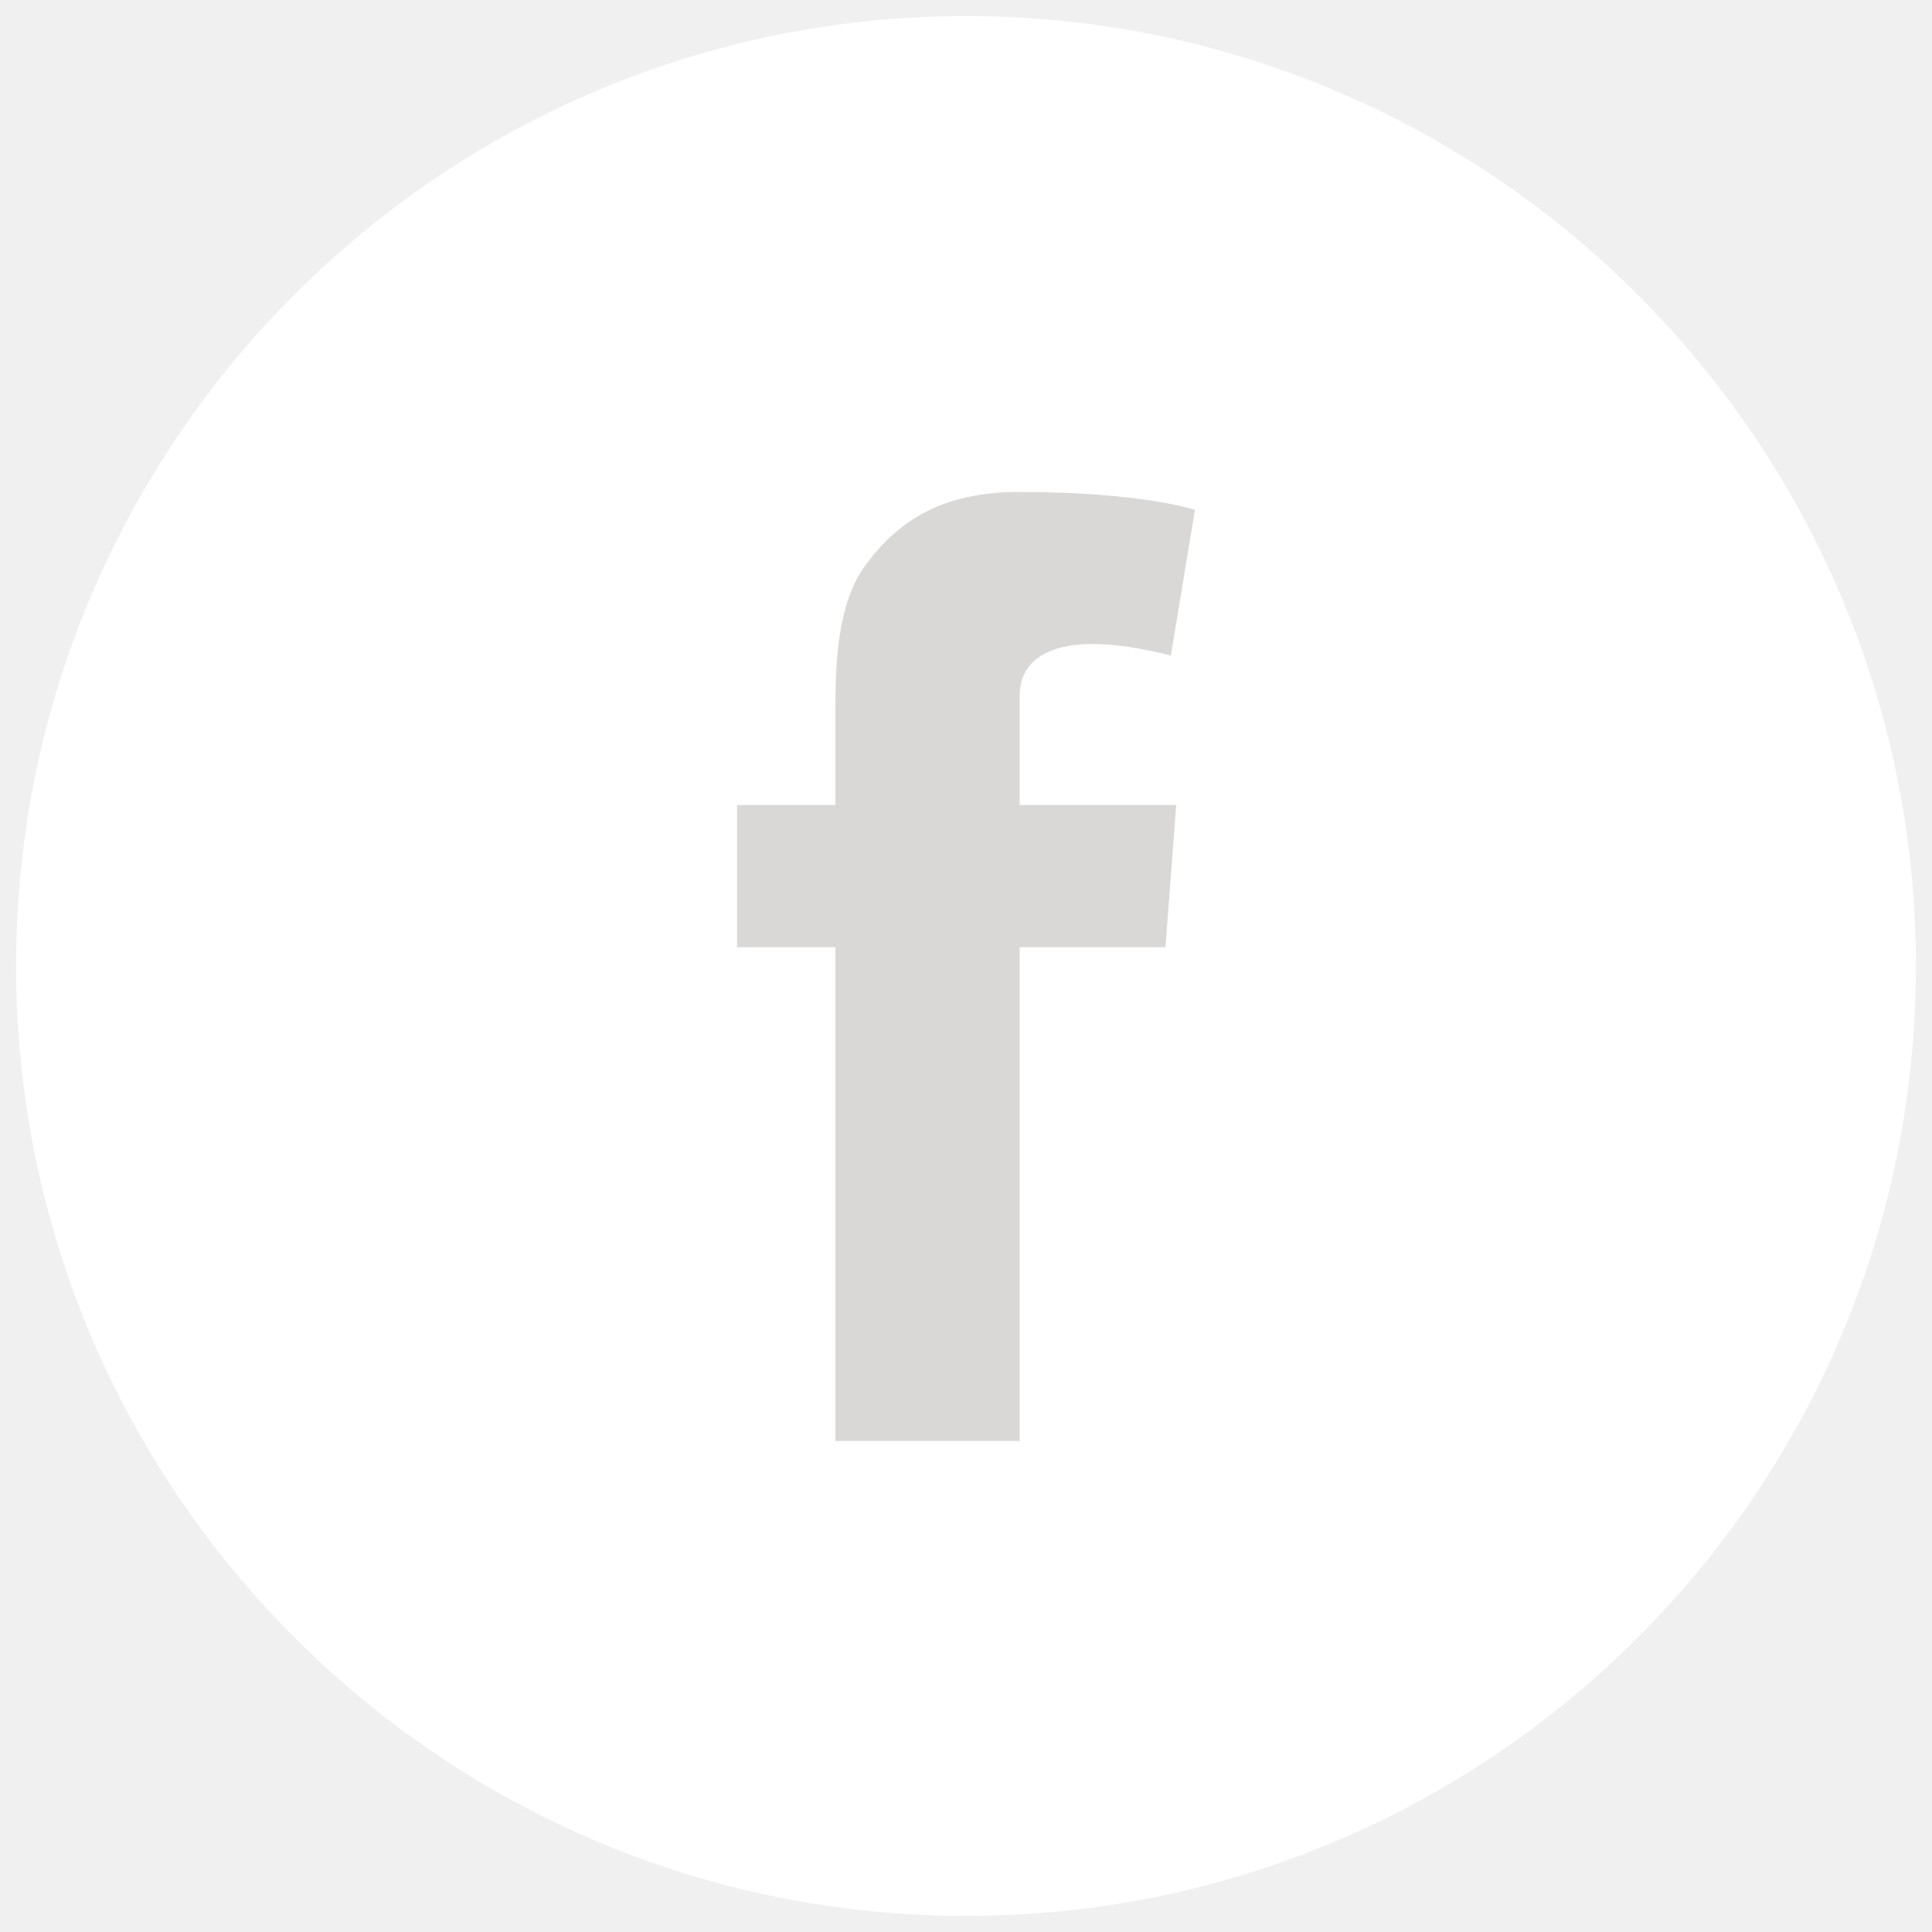
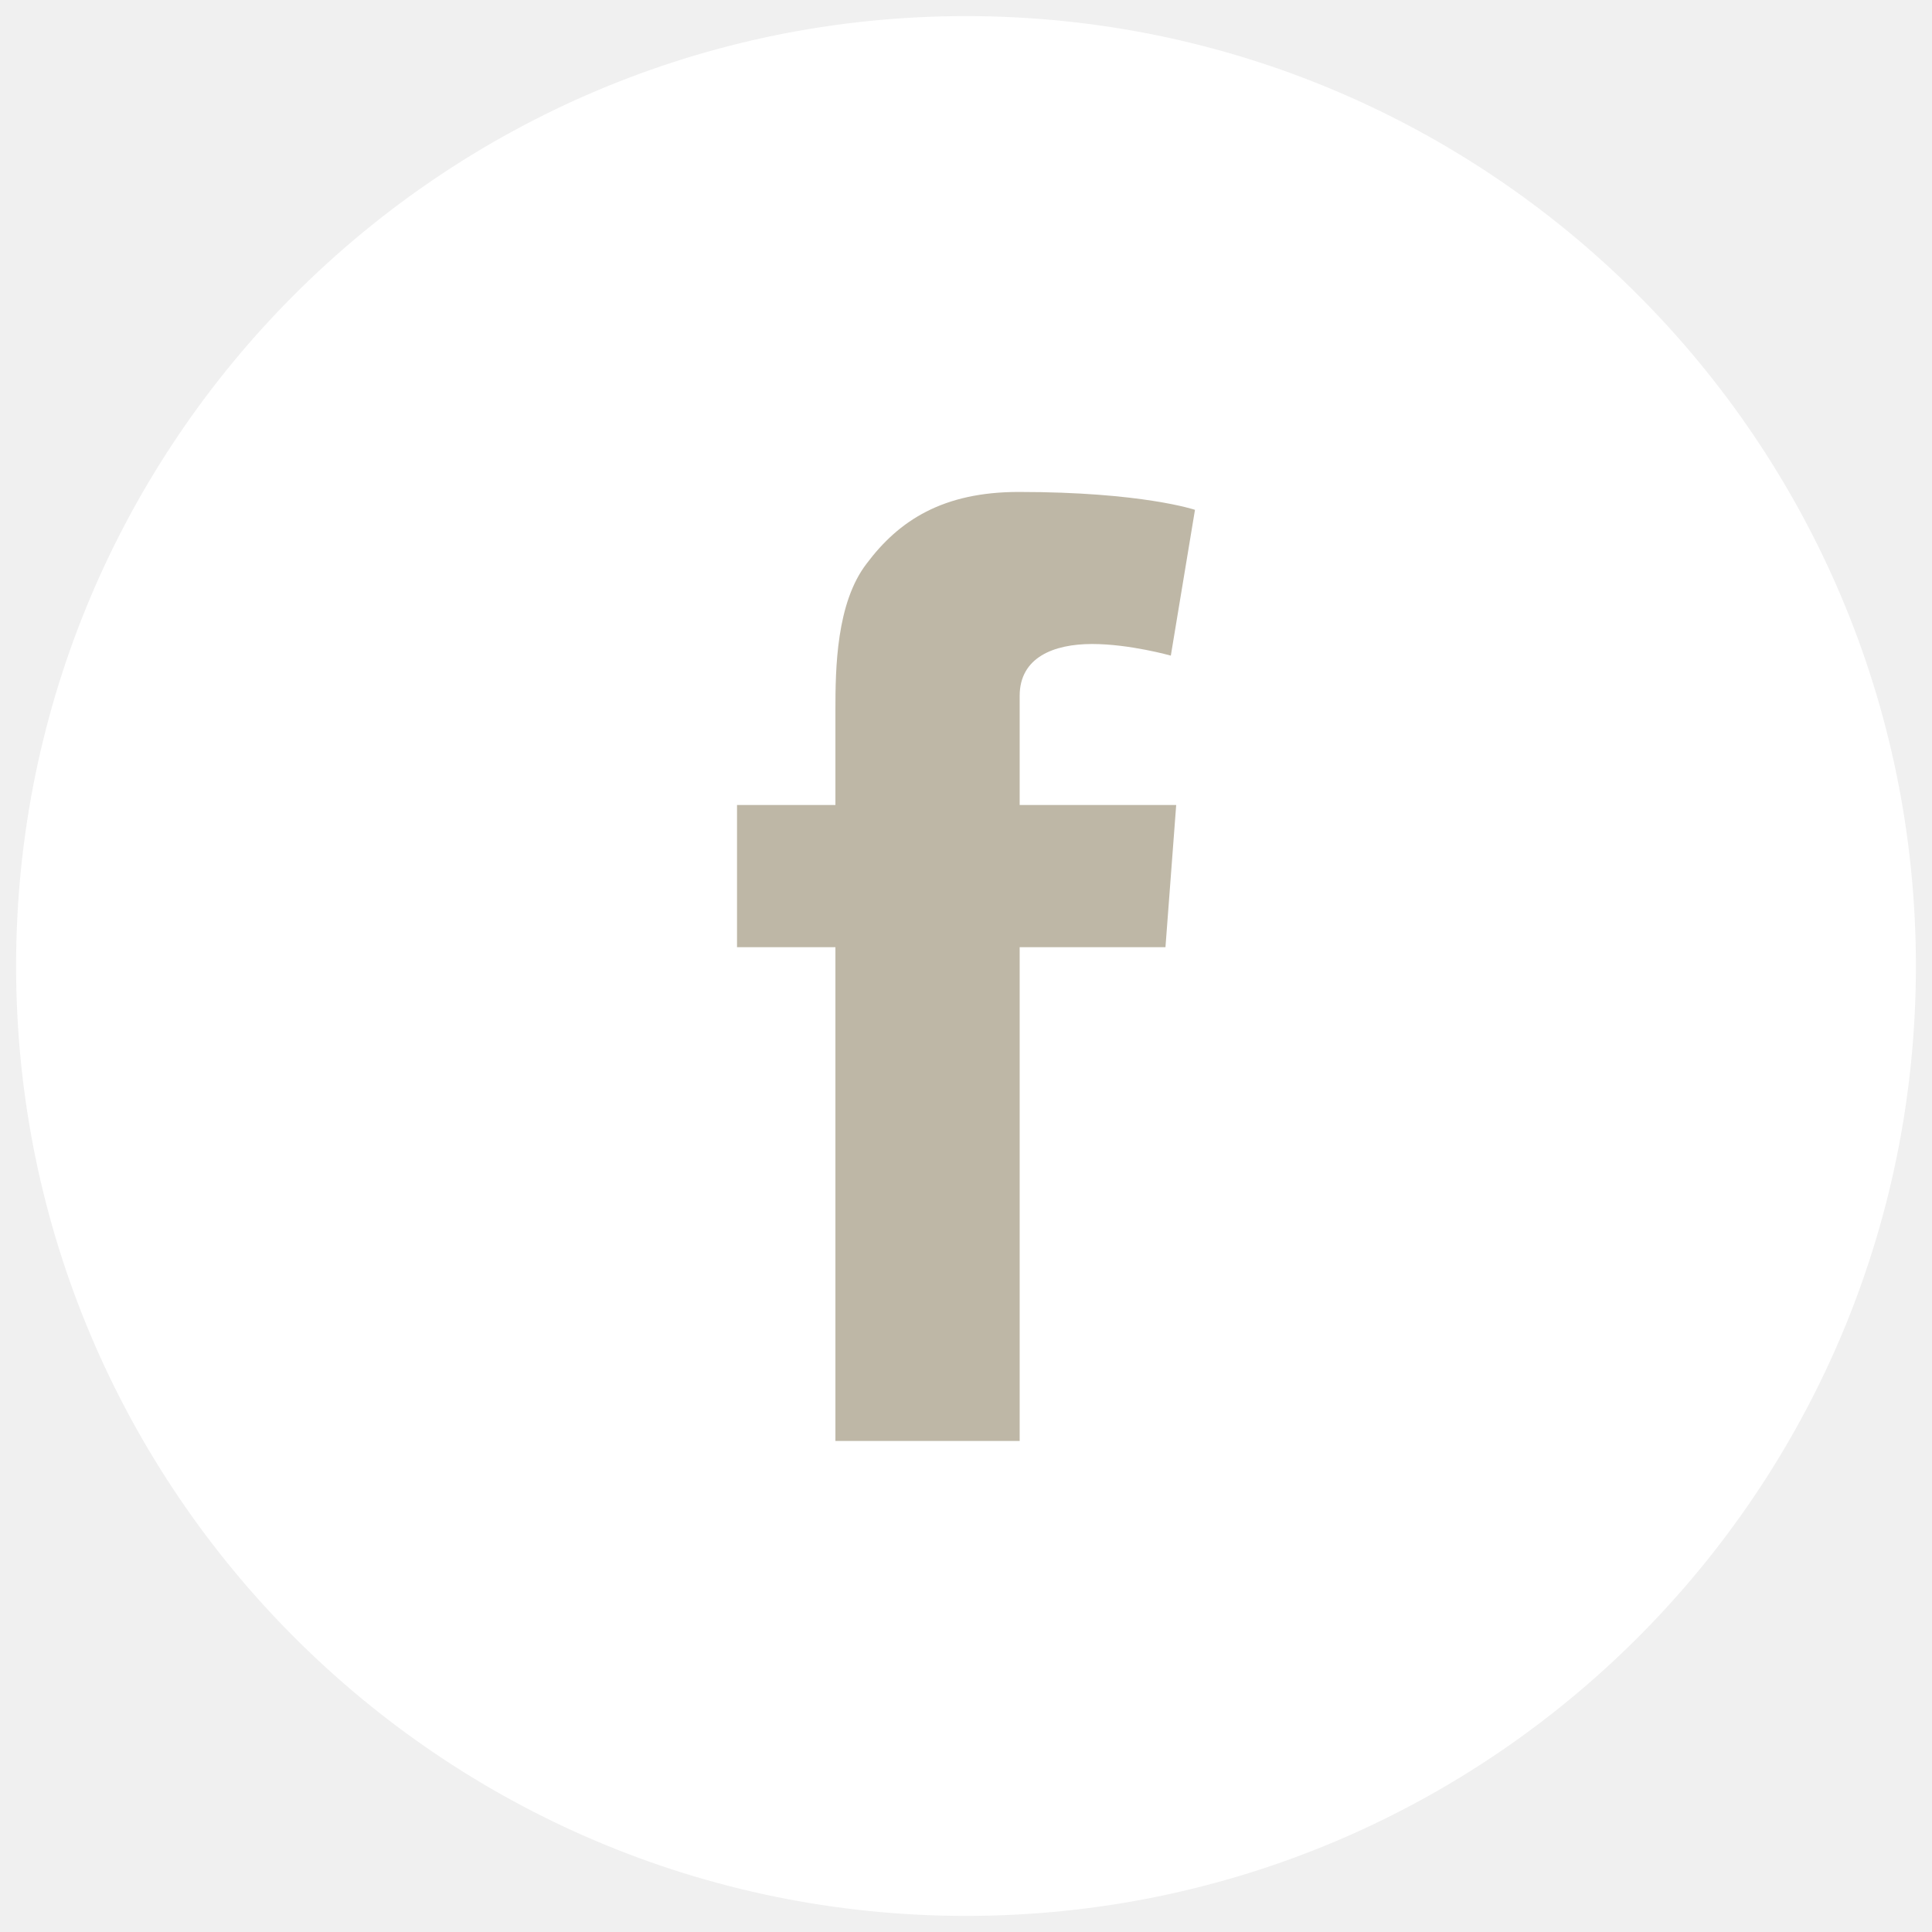
<svg xmlns="http://www.w3.org/2000/svg" version="1.1" id="Layer_1" x="0px" y="0px" viewBox="0 0 216 216" style="enable-background:new 0 0 216 216;" xml:space="preserve">
  <style type="text/css">
	.st0{fill:#FFFFFF;}
- 	.st1{fill:#D9D8D6;}
+ 	.st1{fill:#BEB7A6;}
</style>
  <path class="st0" d="M108,214.2c58.6,0,106.2-47.5,106.2-106.2C214.2,49.4,166.6,1.8,108,1.8S1.8,49.4,1.8,108S49.4,214.2,108,214.2  " />
  <path class="st1" d="M82.4,90h11V79.4c0-4.7,0.1-12,3.5-16.4c3.6-4.8,8.5-8,17-8c13.8,0,19.7,2,19.7,2l-2.7,16.3  c0,0-4.6-1.3-8.8-1.3c-4.3,0-8.1,1.5-8.1,5.8V90h17.5l-1.2,15.9H114v55.2H93.4v-55.2h-11V90z" />
</svg>
